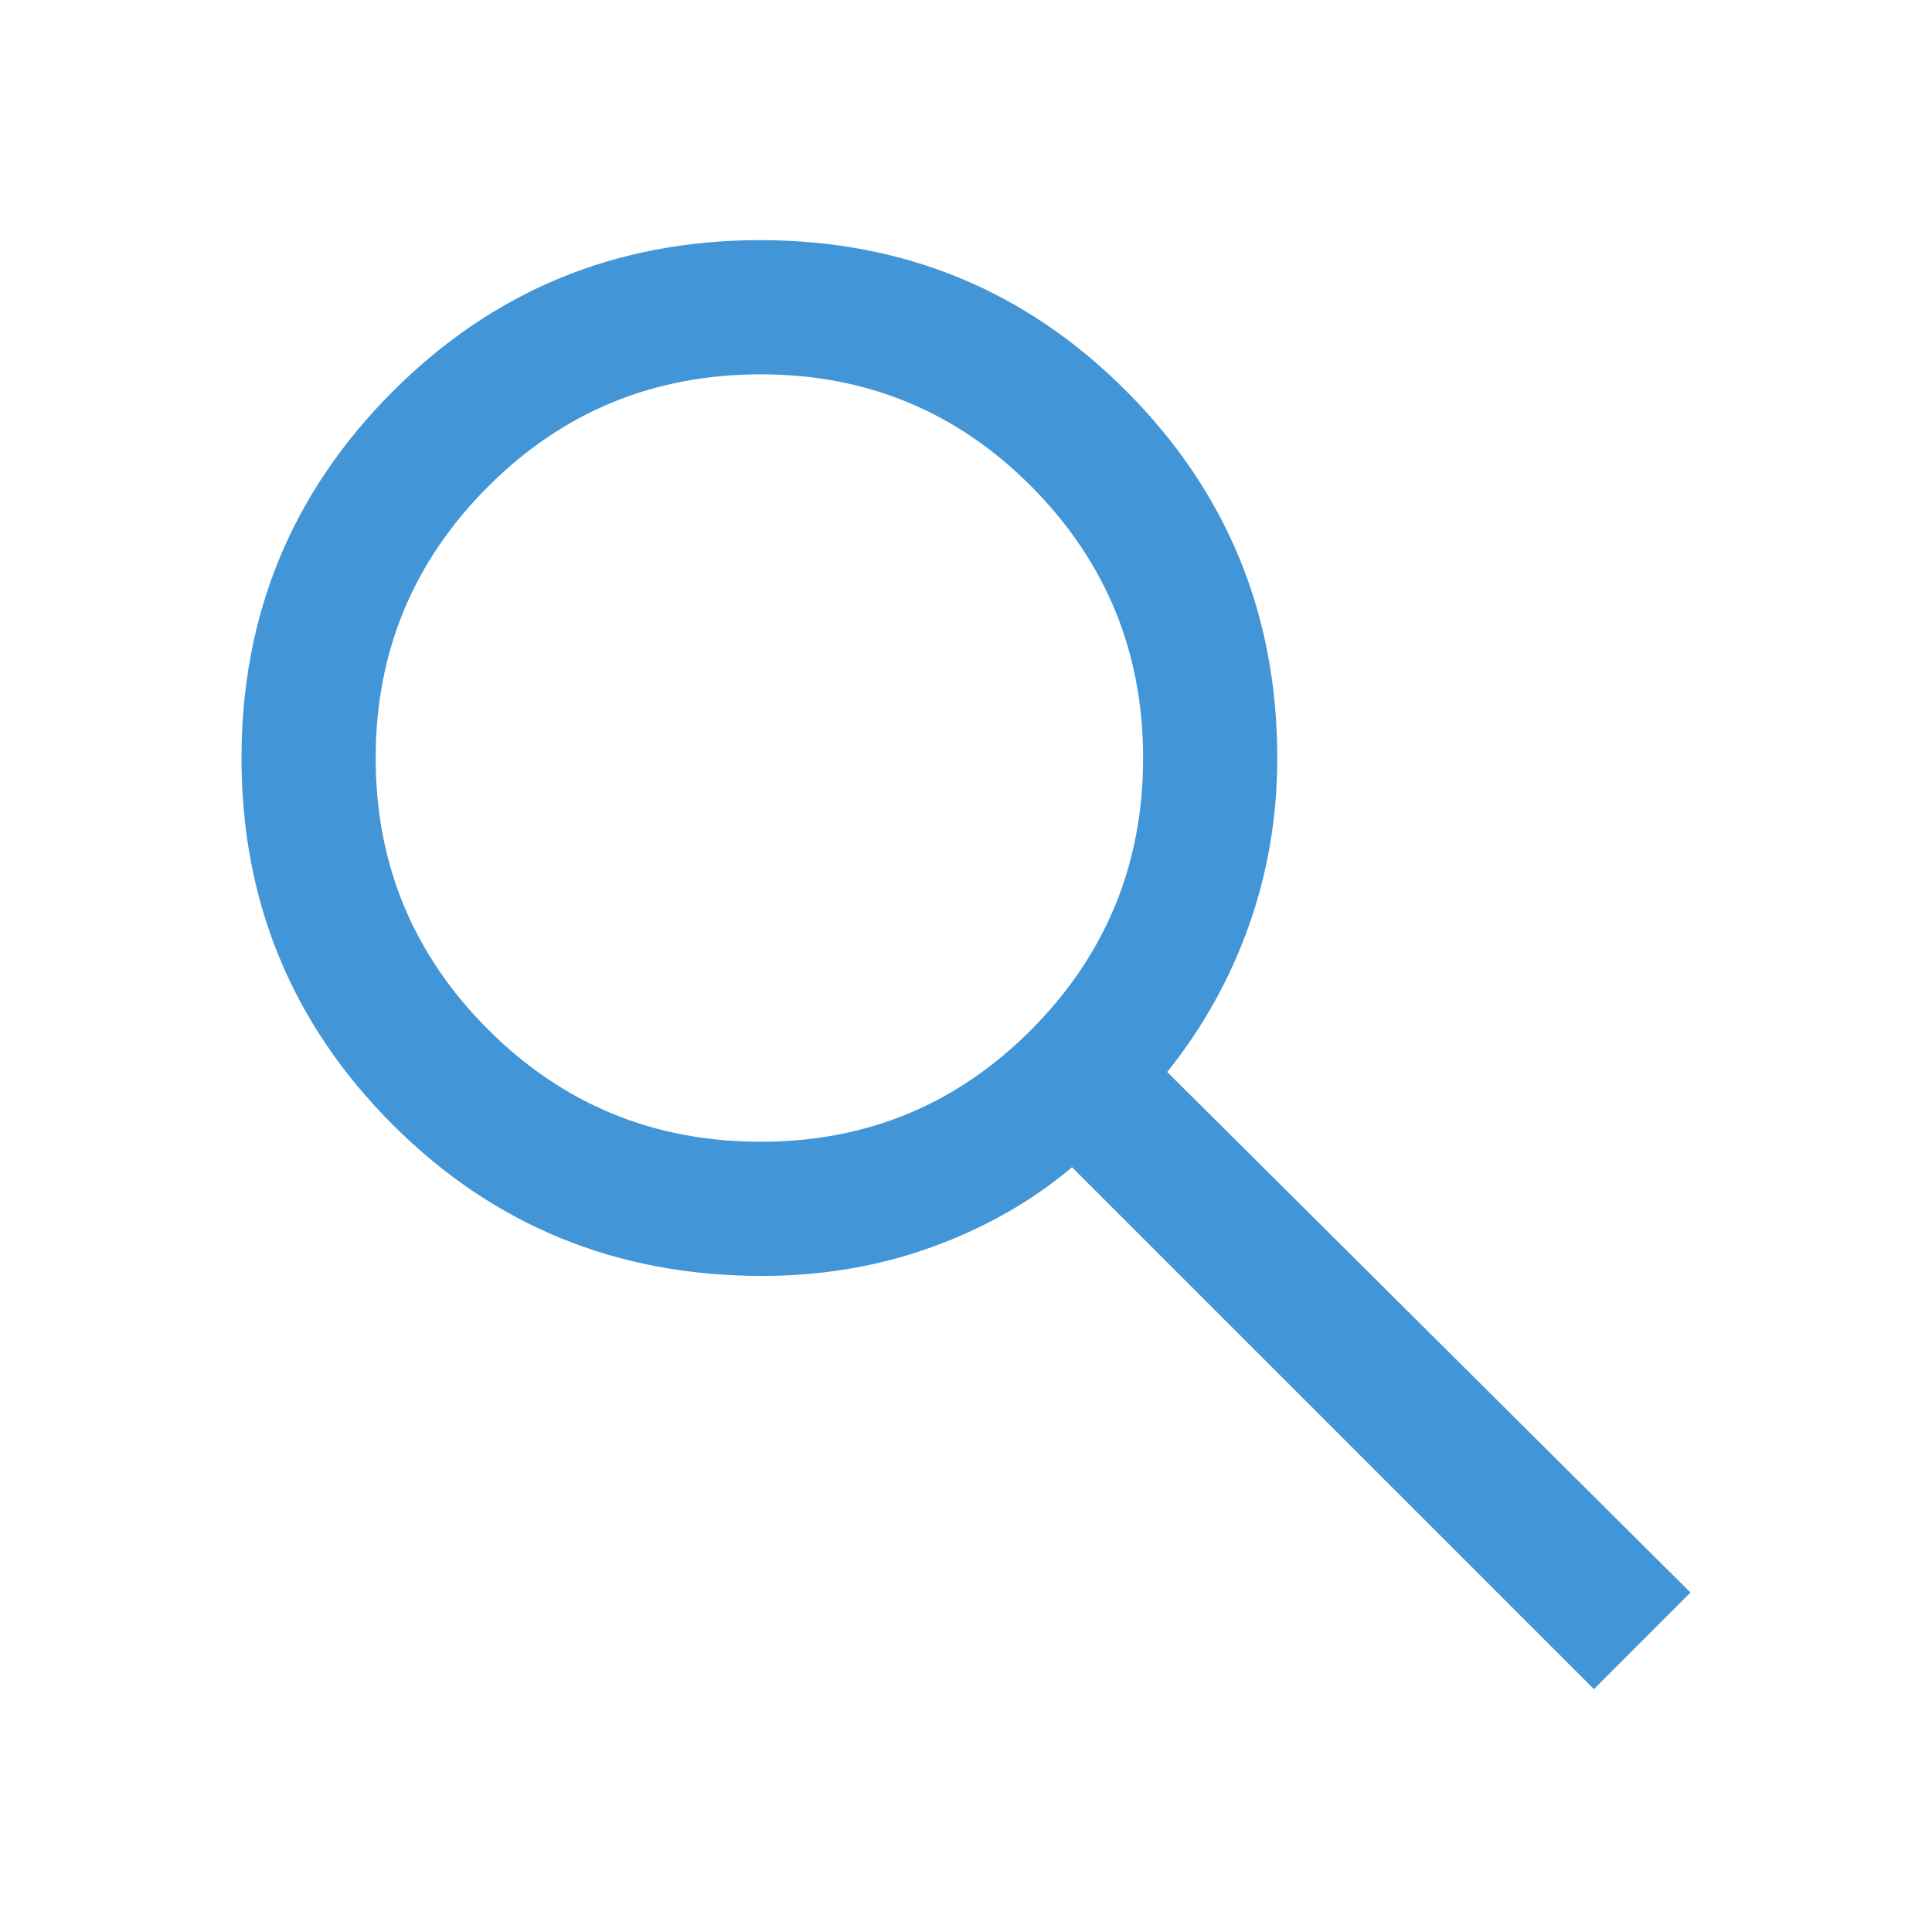
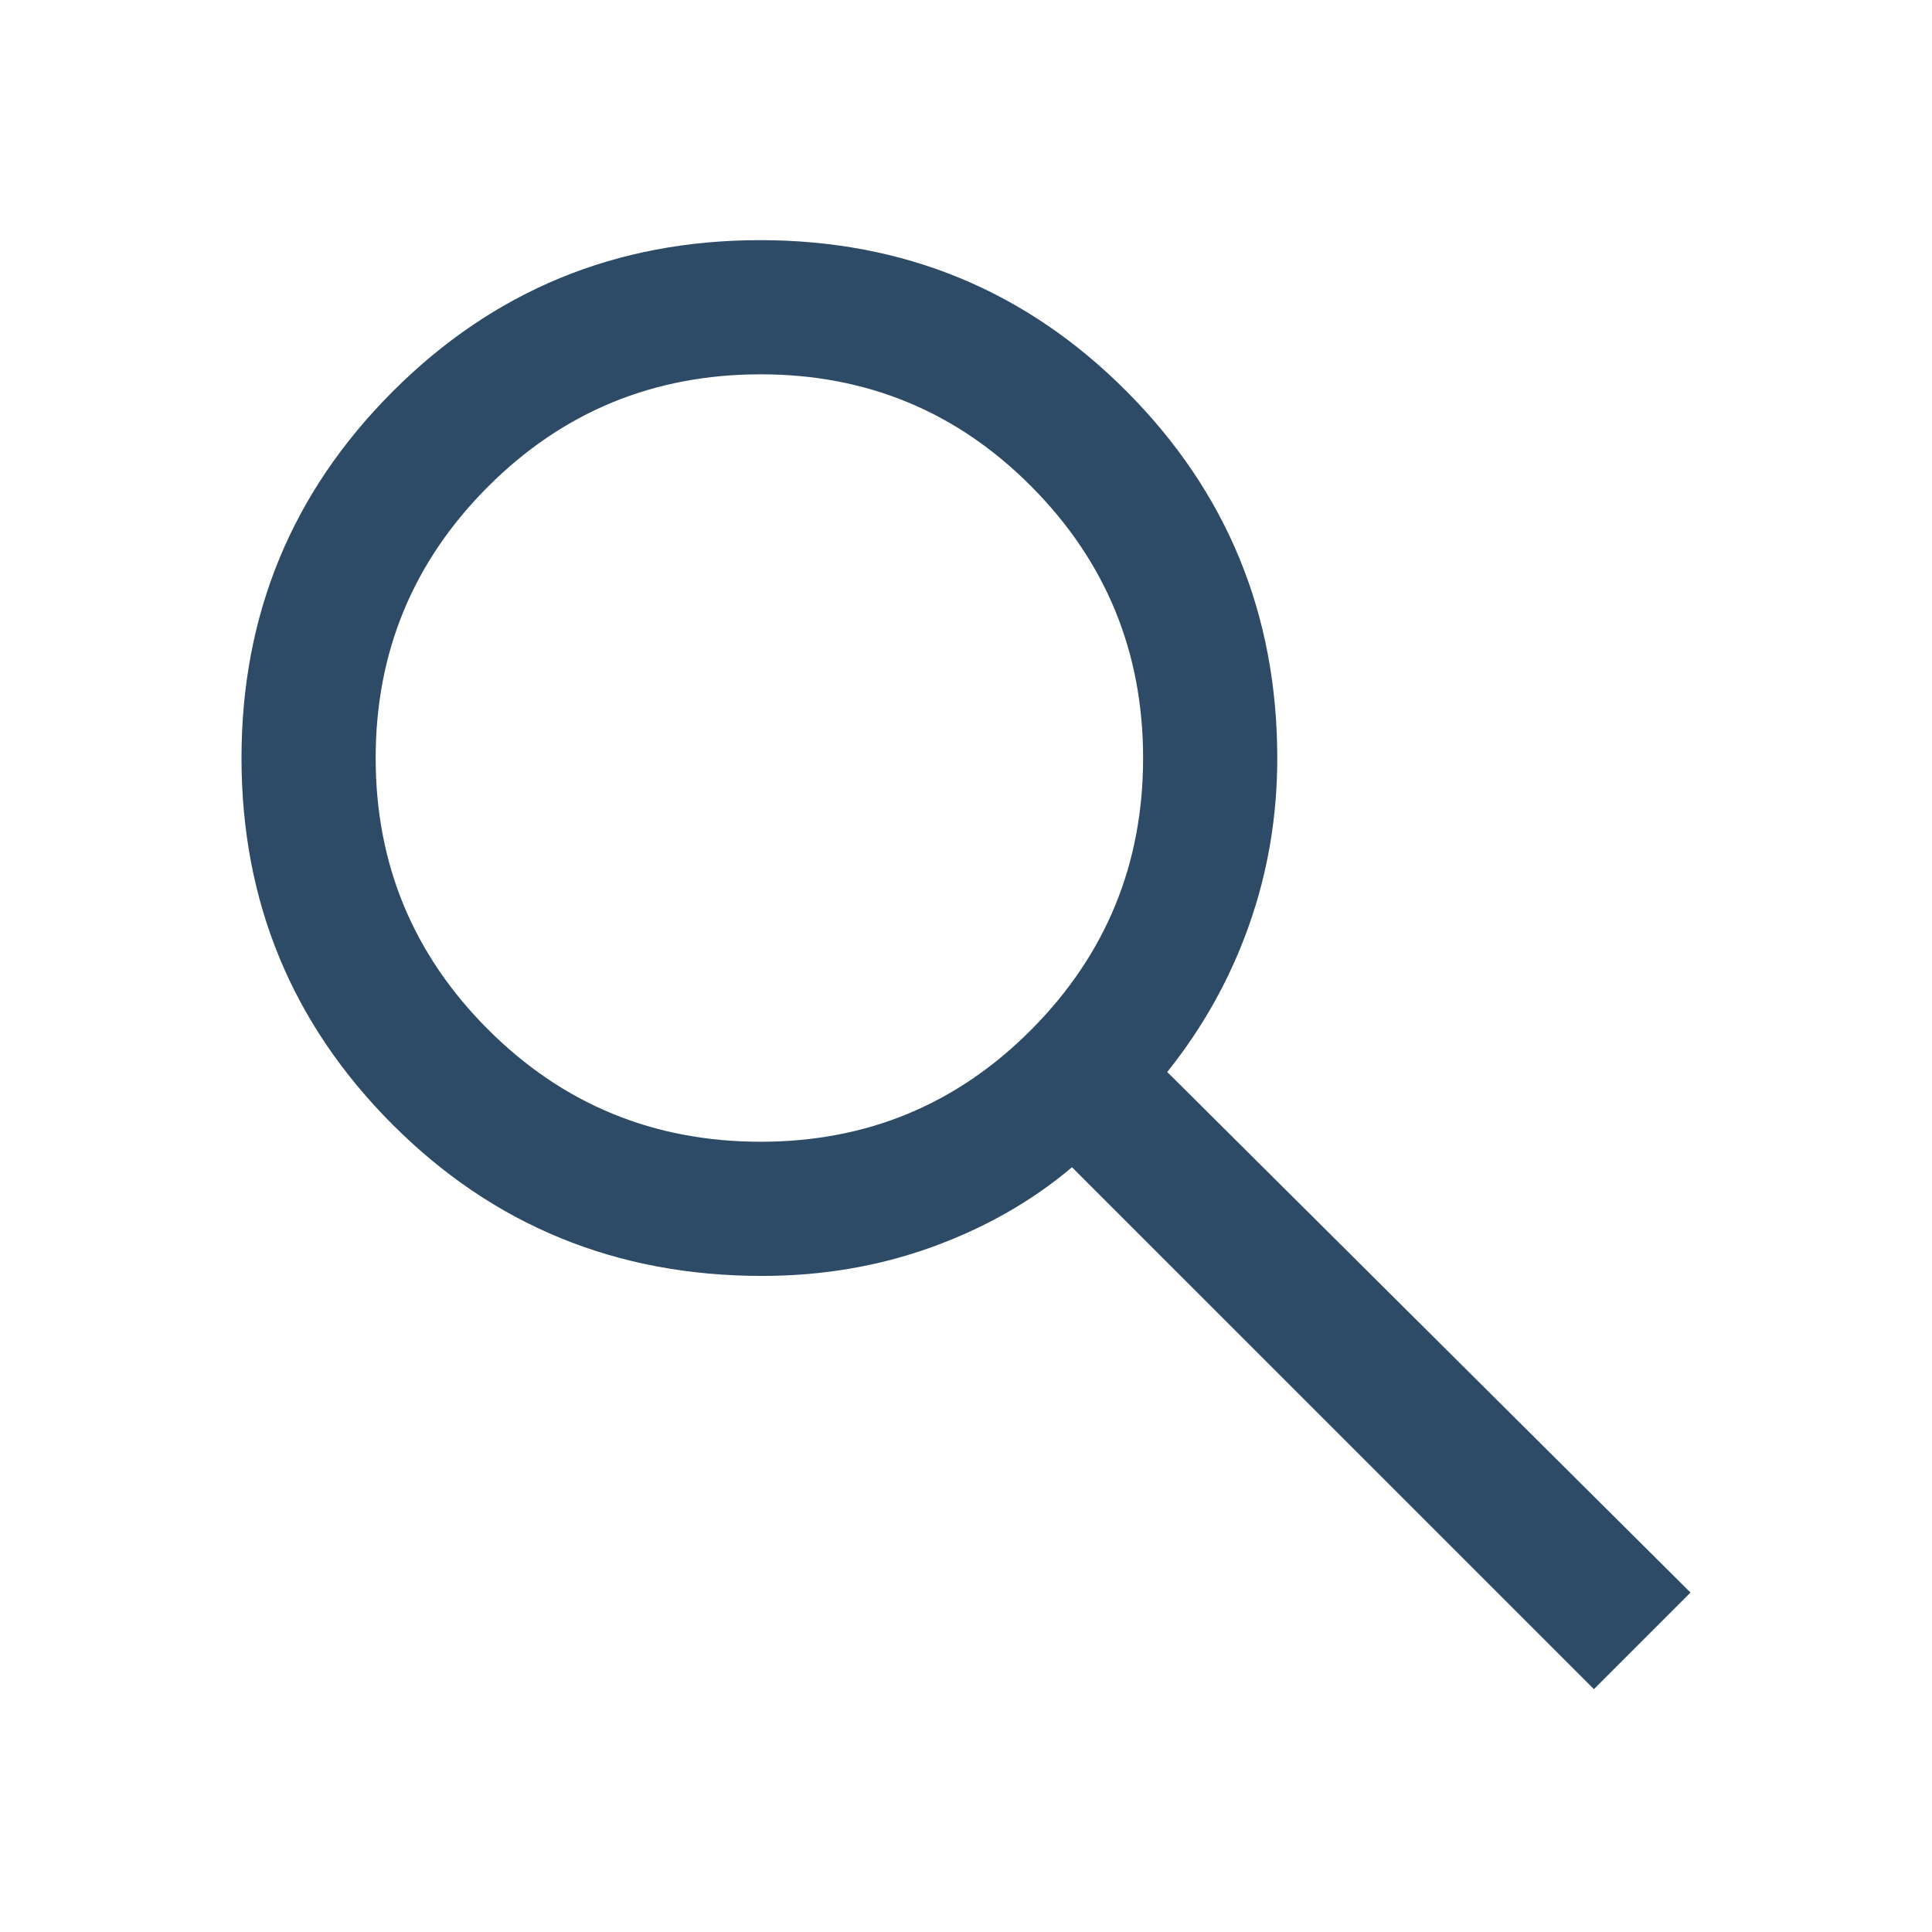
- <svg xmlns="http://www.w3.org/2000/svg" height="40px" viewBox="0 -960 960 960" width="40px" fill="hsl(206, 65%, 55%)">
+ <svg xmlns="http://www.w3.org/2000/svg" height="40px" viewBox="0 -960 960 960" width="40px" fill="#2D4B67">
  <path d="M792-120.67 532.67-380q-30 25.33-69.64 39.67Q423.39-326 378.67-326q-108.44 0-183.56-75.17Q120-476.33 120-583.33t75.17-182.17q75.16-75.17 182.5-75.17 107.33 0 182.16 75.17 74.84 75.17 74.84 182.27 0 43.23-14 82.9-14 39.66-40.67 73l260 258.66-48 48Zm-414-272q79.17 0 134.58-55.83Q568-504.33 568-583.33q0-79-55.42-134.84Q457.17-774 378-774q-79.72 0-135.53 55.83-55.8 55.84-55.8 134.84t55.8 134.83q55.81 55.83 135.53 55.83Z" />
</svg>
